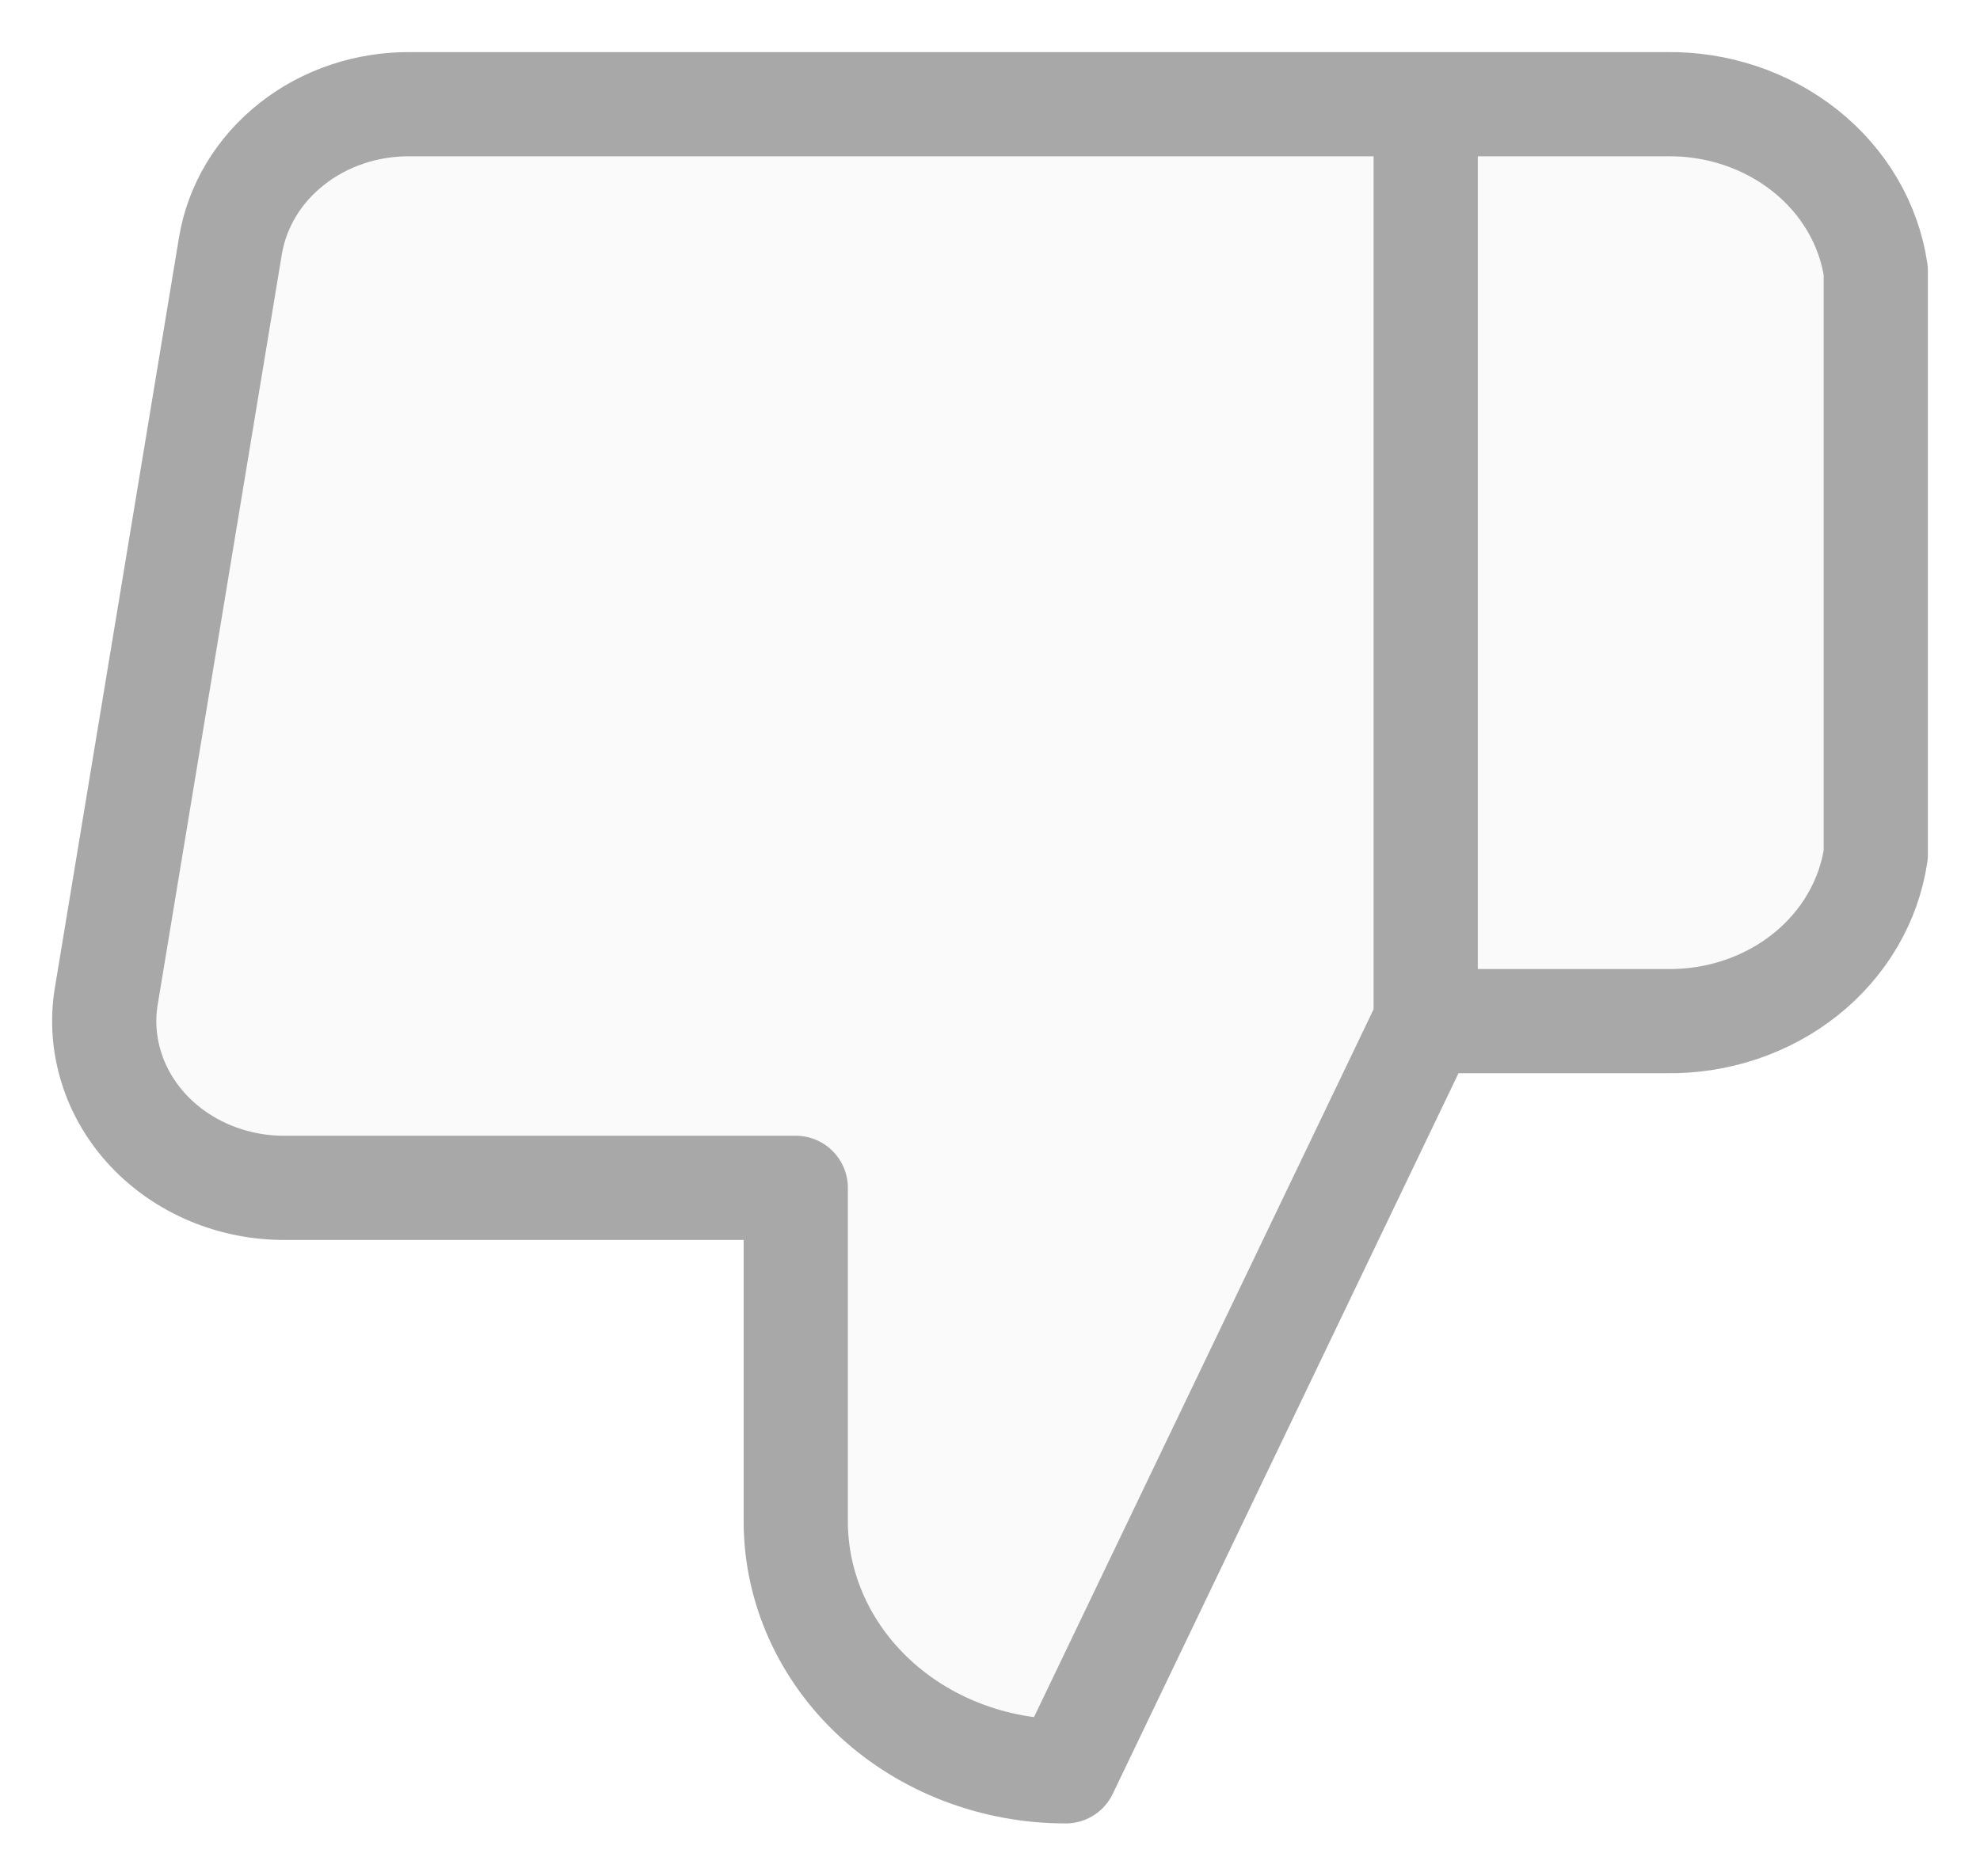
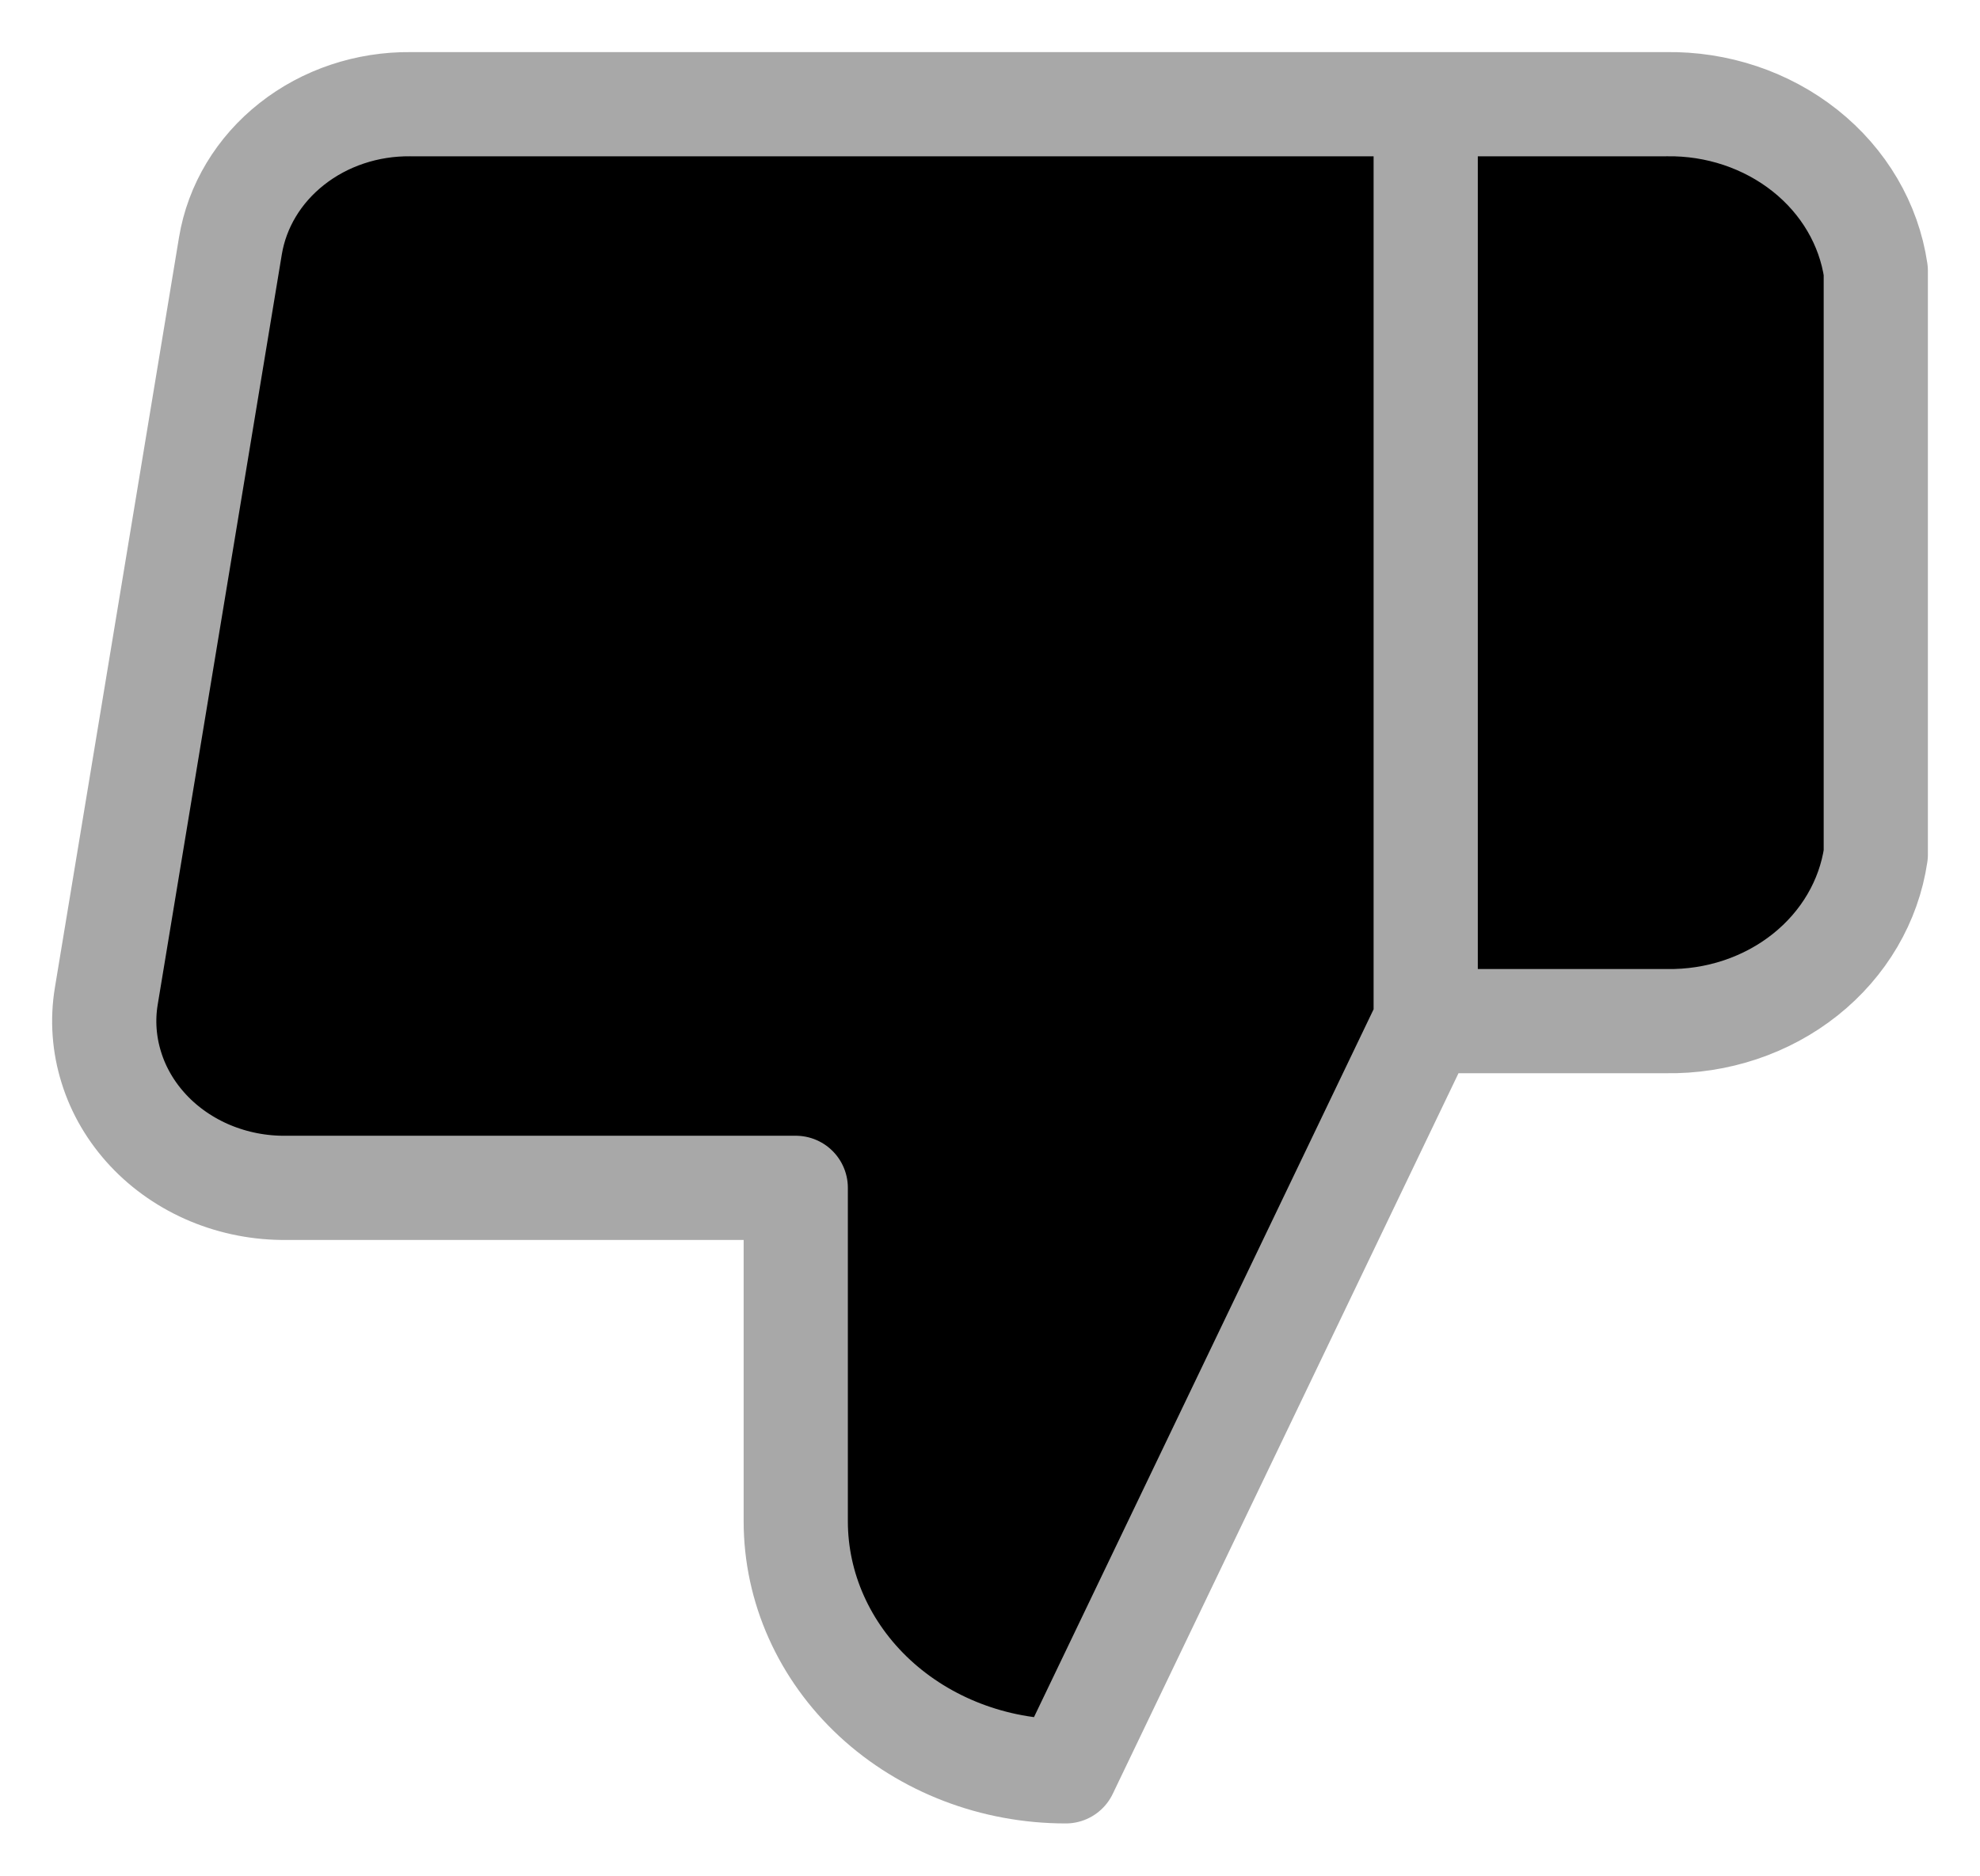
- <svg xmlns="http://www.w3.org/2000/svg" width="19" height="18" viewBox="0 0 19 18" fill="none">
+ <svg xmlns="http://www.w3.org/2000/svg" width="19" height="18" viewBox="0 0 19 18" fill="currentColor">
  <path d="M7.636 11.4V14.6C7.636 15.237 7.909 15.847 8.394 16.297C8.88 16.747 9.539 17 10.227 17L13.681 9.8V1H3.939C3.522 0.996 3.118 1.131 2.801 1.381C2.483 1.631 2.274 1.979 2.211 2.36L1.02 9.56C0.982 9.789 0.999 10.024 1.069 10.246C1.138 10.469 1.26 10.675 1.424 10.85C1.588 11.025 1.792 11.165 2.02 11.26C2.249 11.355 2.497 11.403 2.747 11.4H7.636ZM13.681 1H15.988C16.476 0.992 16.951 1.151 17.322 1.446C17.693 1.741 17.934 2.152 18 2.6V8.2C17.934 8.649 17.693 9.06 17.322 9.355C16.951 9.65 16.476 9.808 15.988 9.8H13.681" fill="#FAFAFA" />
  <path d="M13.681 1H15.988C16.476 0.992 16.951 1.151 17.322 1.446C17.693 1.741 17.934 2.152 18 2.6V8.2C17.934 8.649 17.693 9.06 17.322 9.355C16.951 9.65 16.476 9.808 15.988 9.8H13.681M7.636 11.4V14.6C7.636 15.237 7.909 15.847 8.394 16.297C8.88 16.747 9.539 17 10.227 17L13.681 9.8V1H3.939C3.522 0.996 3.118 1.131 2.801 1.381C2.483 1.631 2.274 1.979 2.211 2.36L1.02 9.56C0.982 9.789 0.999 10.024 1.069 10.246C1.138 10.469 1.26 10.675 1.424 10.85C1.588 11.025 1.792 11.165 2.02 11.26C2.249 11.355 2.497 11.403 2.747 11.4H7.636Z" stroke="#A8A8A8" stroke-linecap="round" stroke-linejoin="round" />
</svg>
